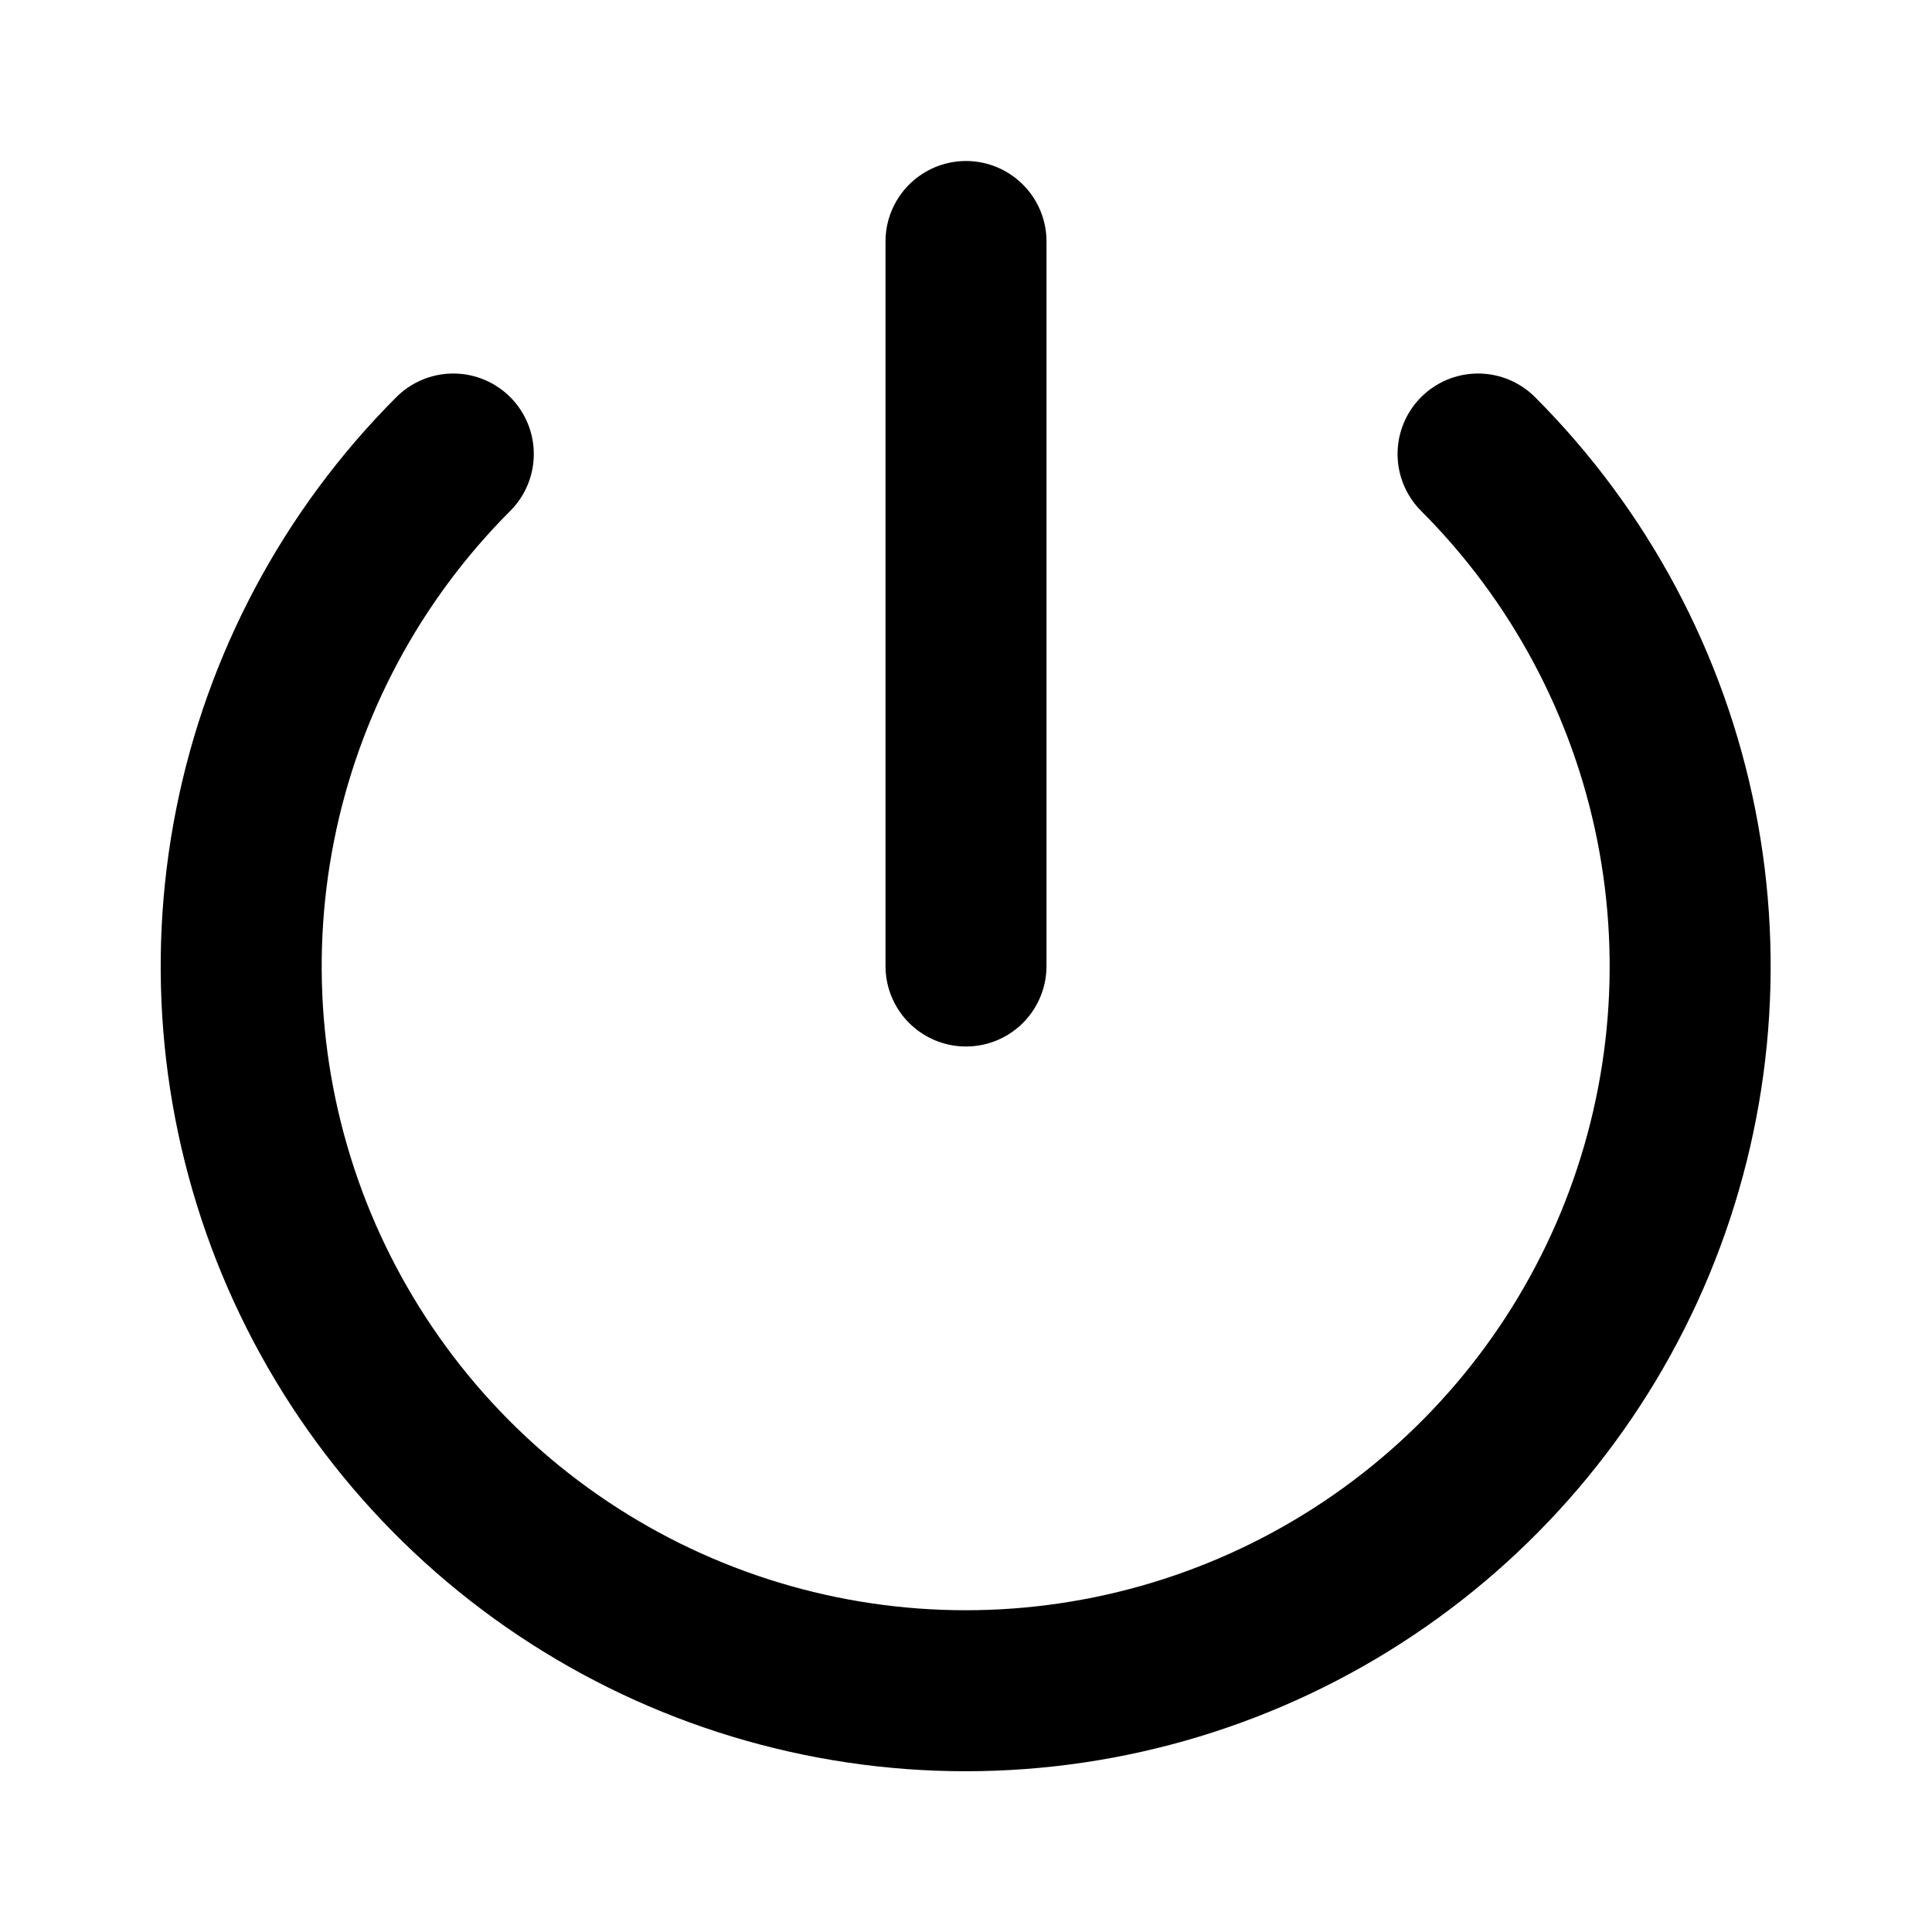
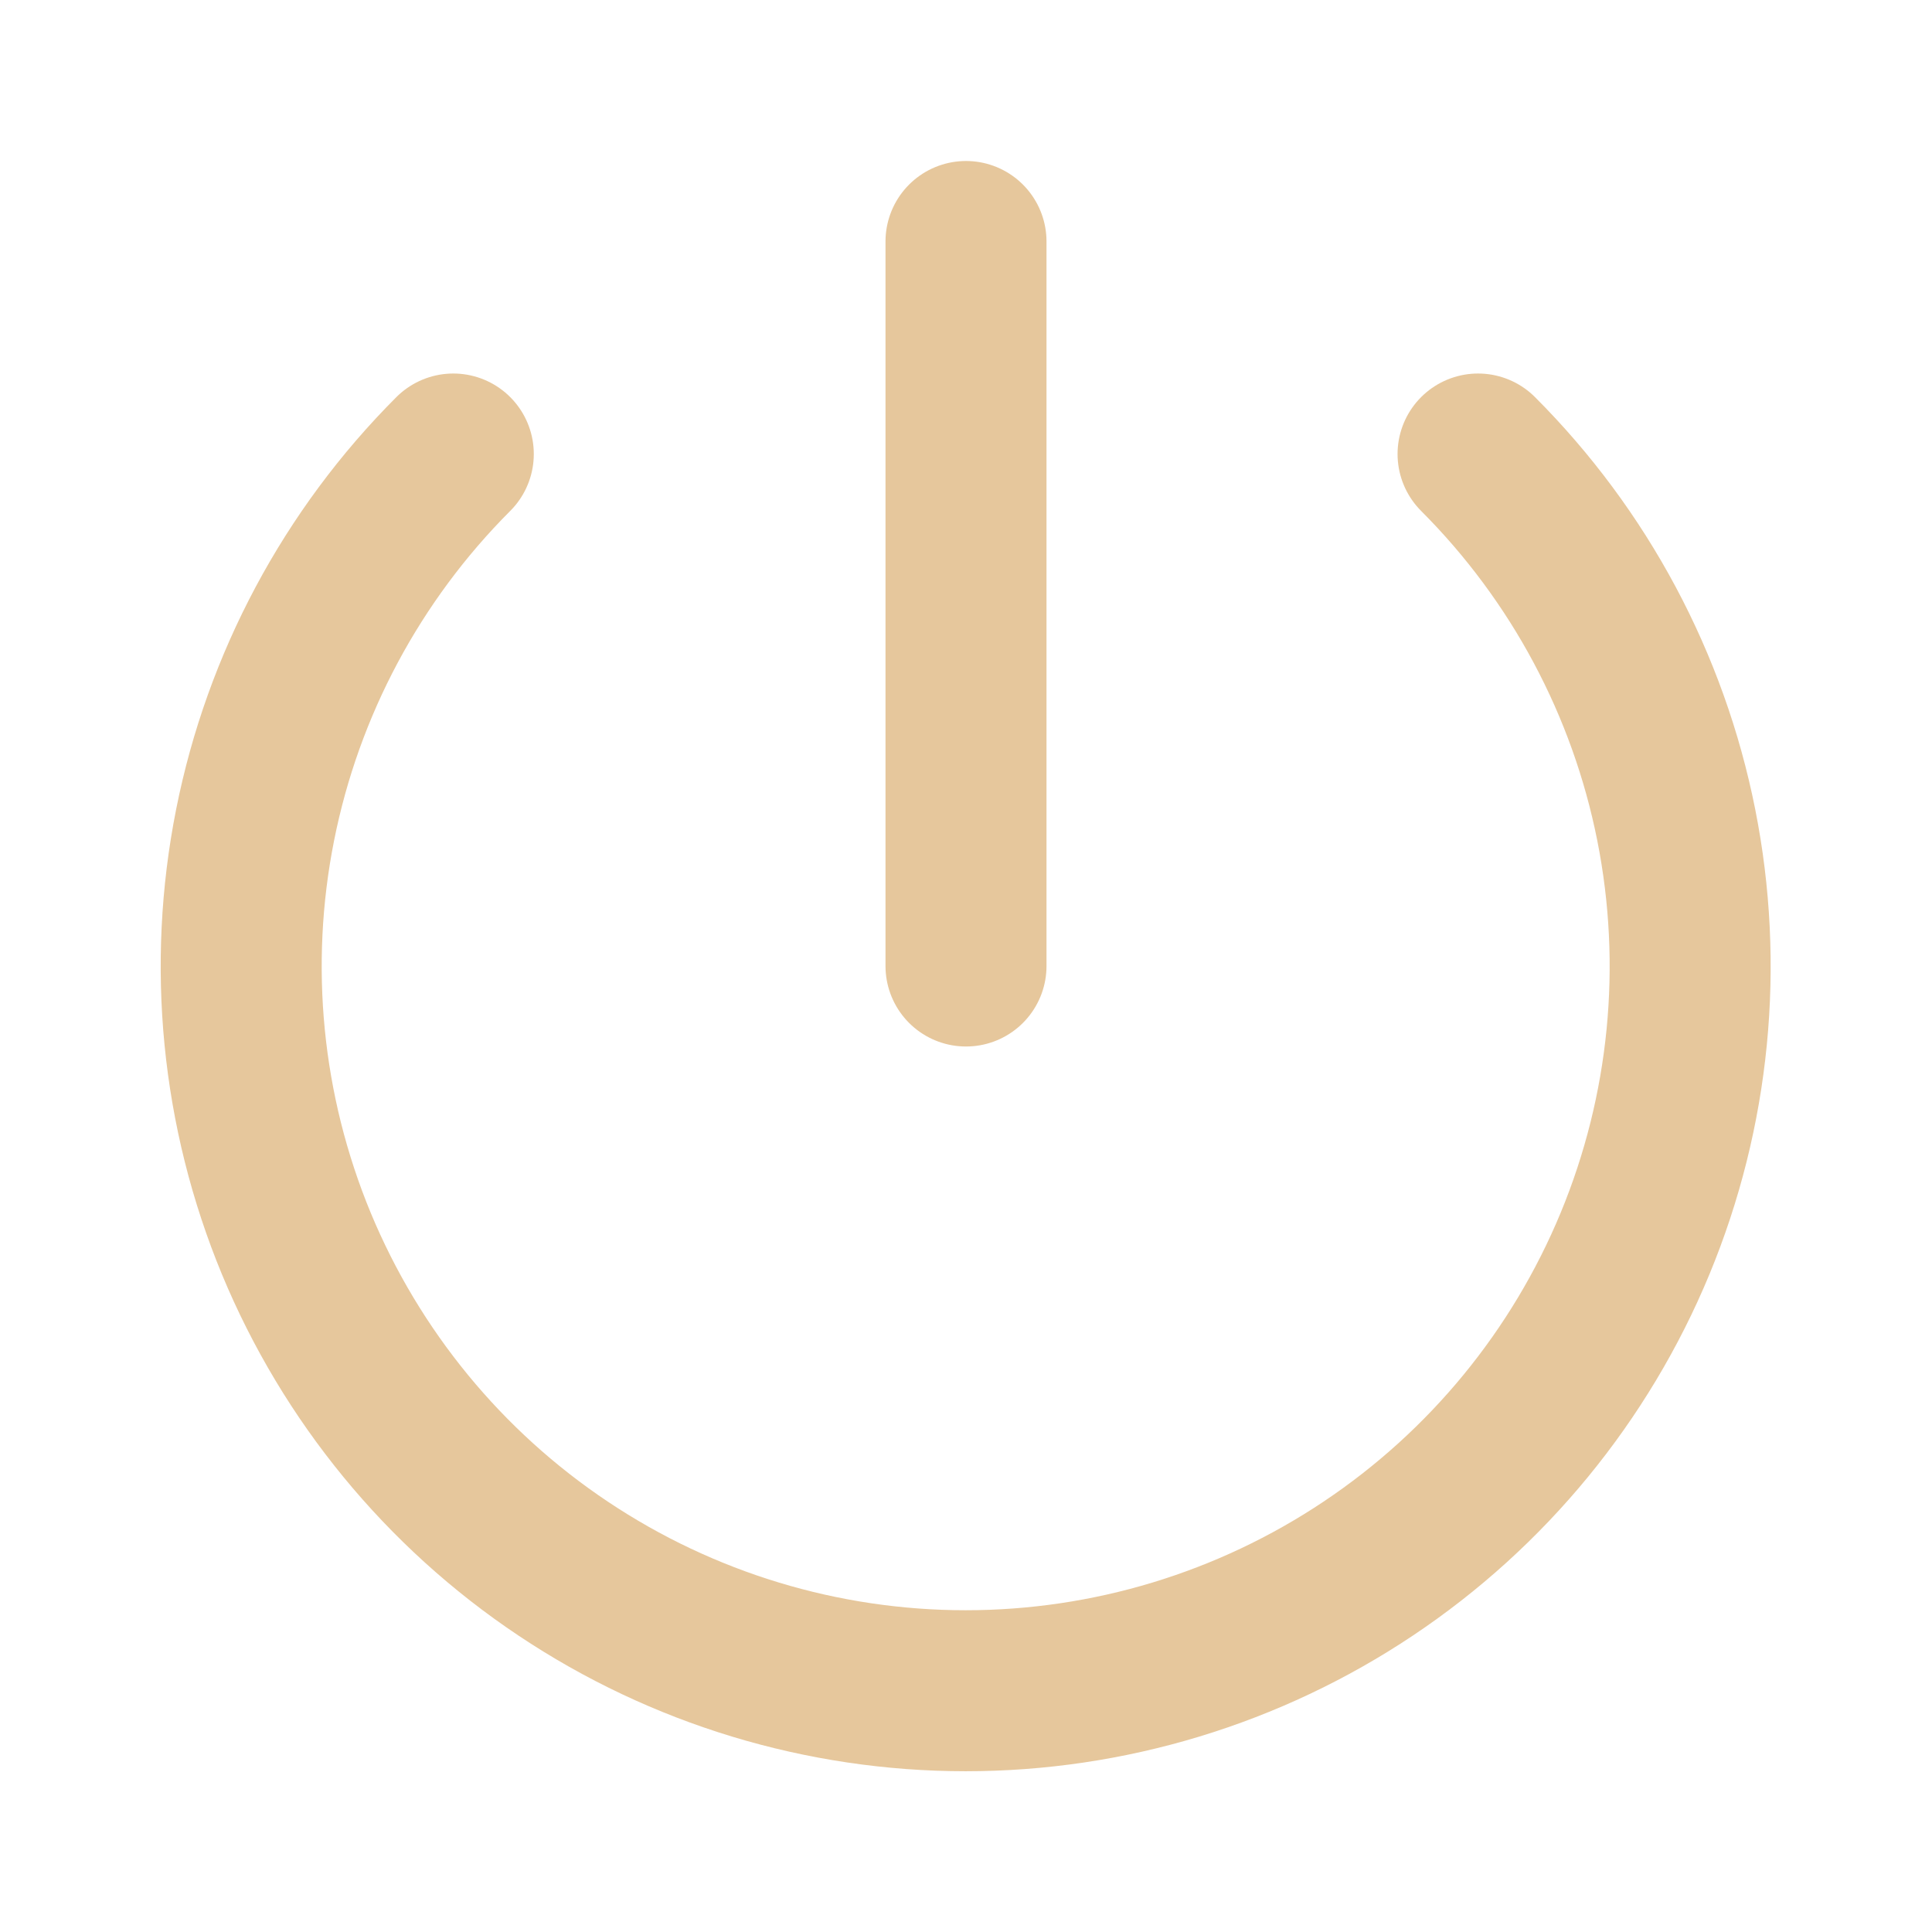
<svg xmlns="http://www.w3.org/2000/svg" width="100px" height="100px" viewBox="0 0 24 24" fill="none">
-   <path d="M12 3V12M18.361 5.64C19.619 6.899 20.476 8.502 20.823 10.248C21.17 11.994 20.992 13.803 20.311 15.448C19.63 17.092 18.476 18.498 16.996 19.486C15.516 20.475 13.776 21.003 11.996 21.003C10.216 21.003 8.476 20.475 6.996 19.486C5.516 18.498 4.363 17.092 3.681 15.448C3 13.803 2.822 11.994 3.169 10.248C3.516 8.502 4.373 6.899 5.631 5.64" stroke="#000000" stroke-width="2" stroke-linecap="round" stroke-linejoin="round" />
+   <path d="M12 3V12M18.361 5.64C19.619 6.899 20.476 8.502 20.823 10.248C21.17 11.994 20.992 13.803 20.311 15.448C19.63 17.092 18.476 18.498 16.996 19.486C15.516 20.475 13.776 21.003 11.996 21.003C10.216 21.003 8.476 20.475 6.996 19.486C5.516 18.498 4.363 17.092 3.681 15.448C3 13.803 2.822 11.994 3.169 10.248C3.516 8.502 4.373 6.899 5.631 5.64" stroke="#E6C79C" stroke-width="2" stroke-linecap="round" stroke-linejoin="round" />
</svg>
